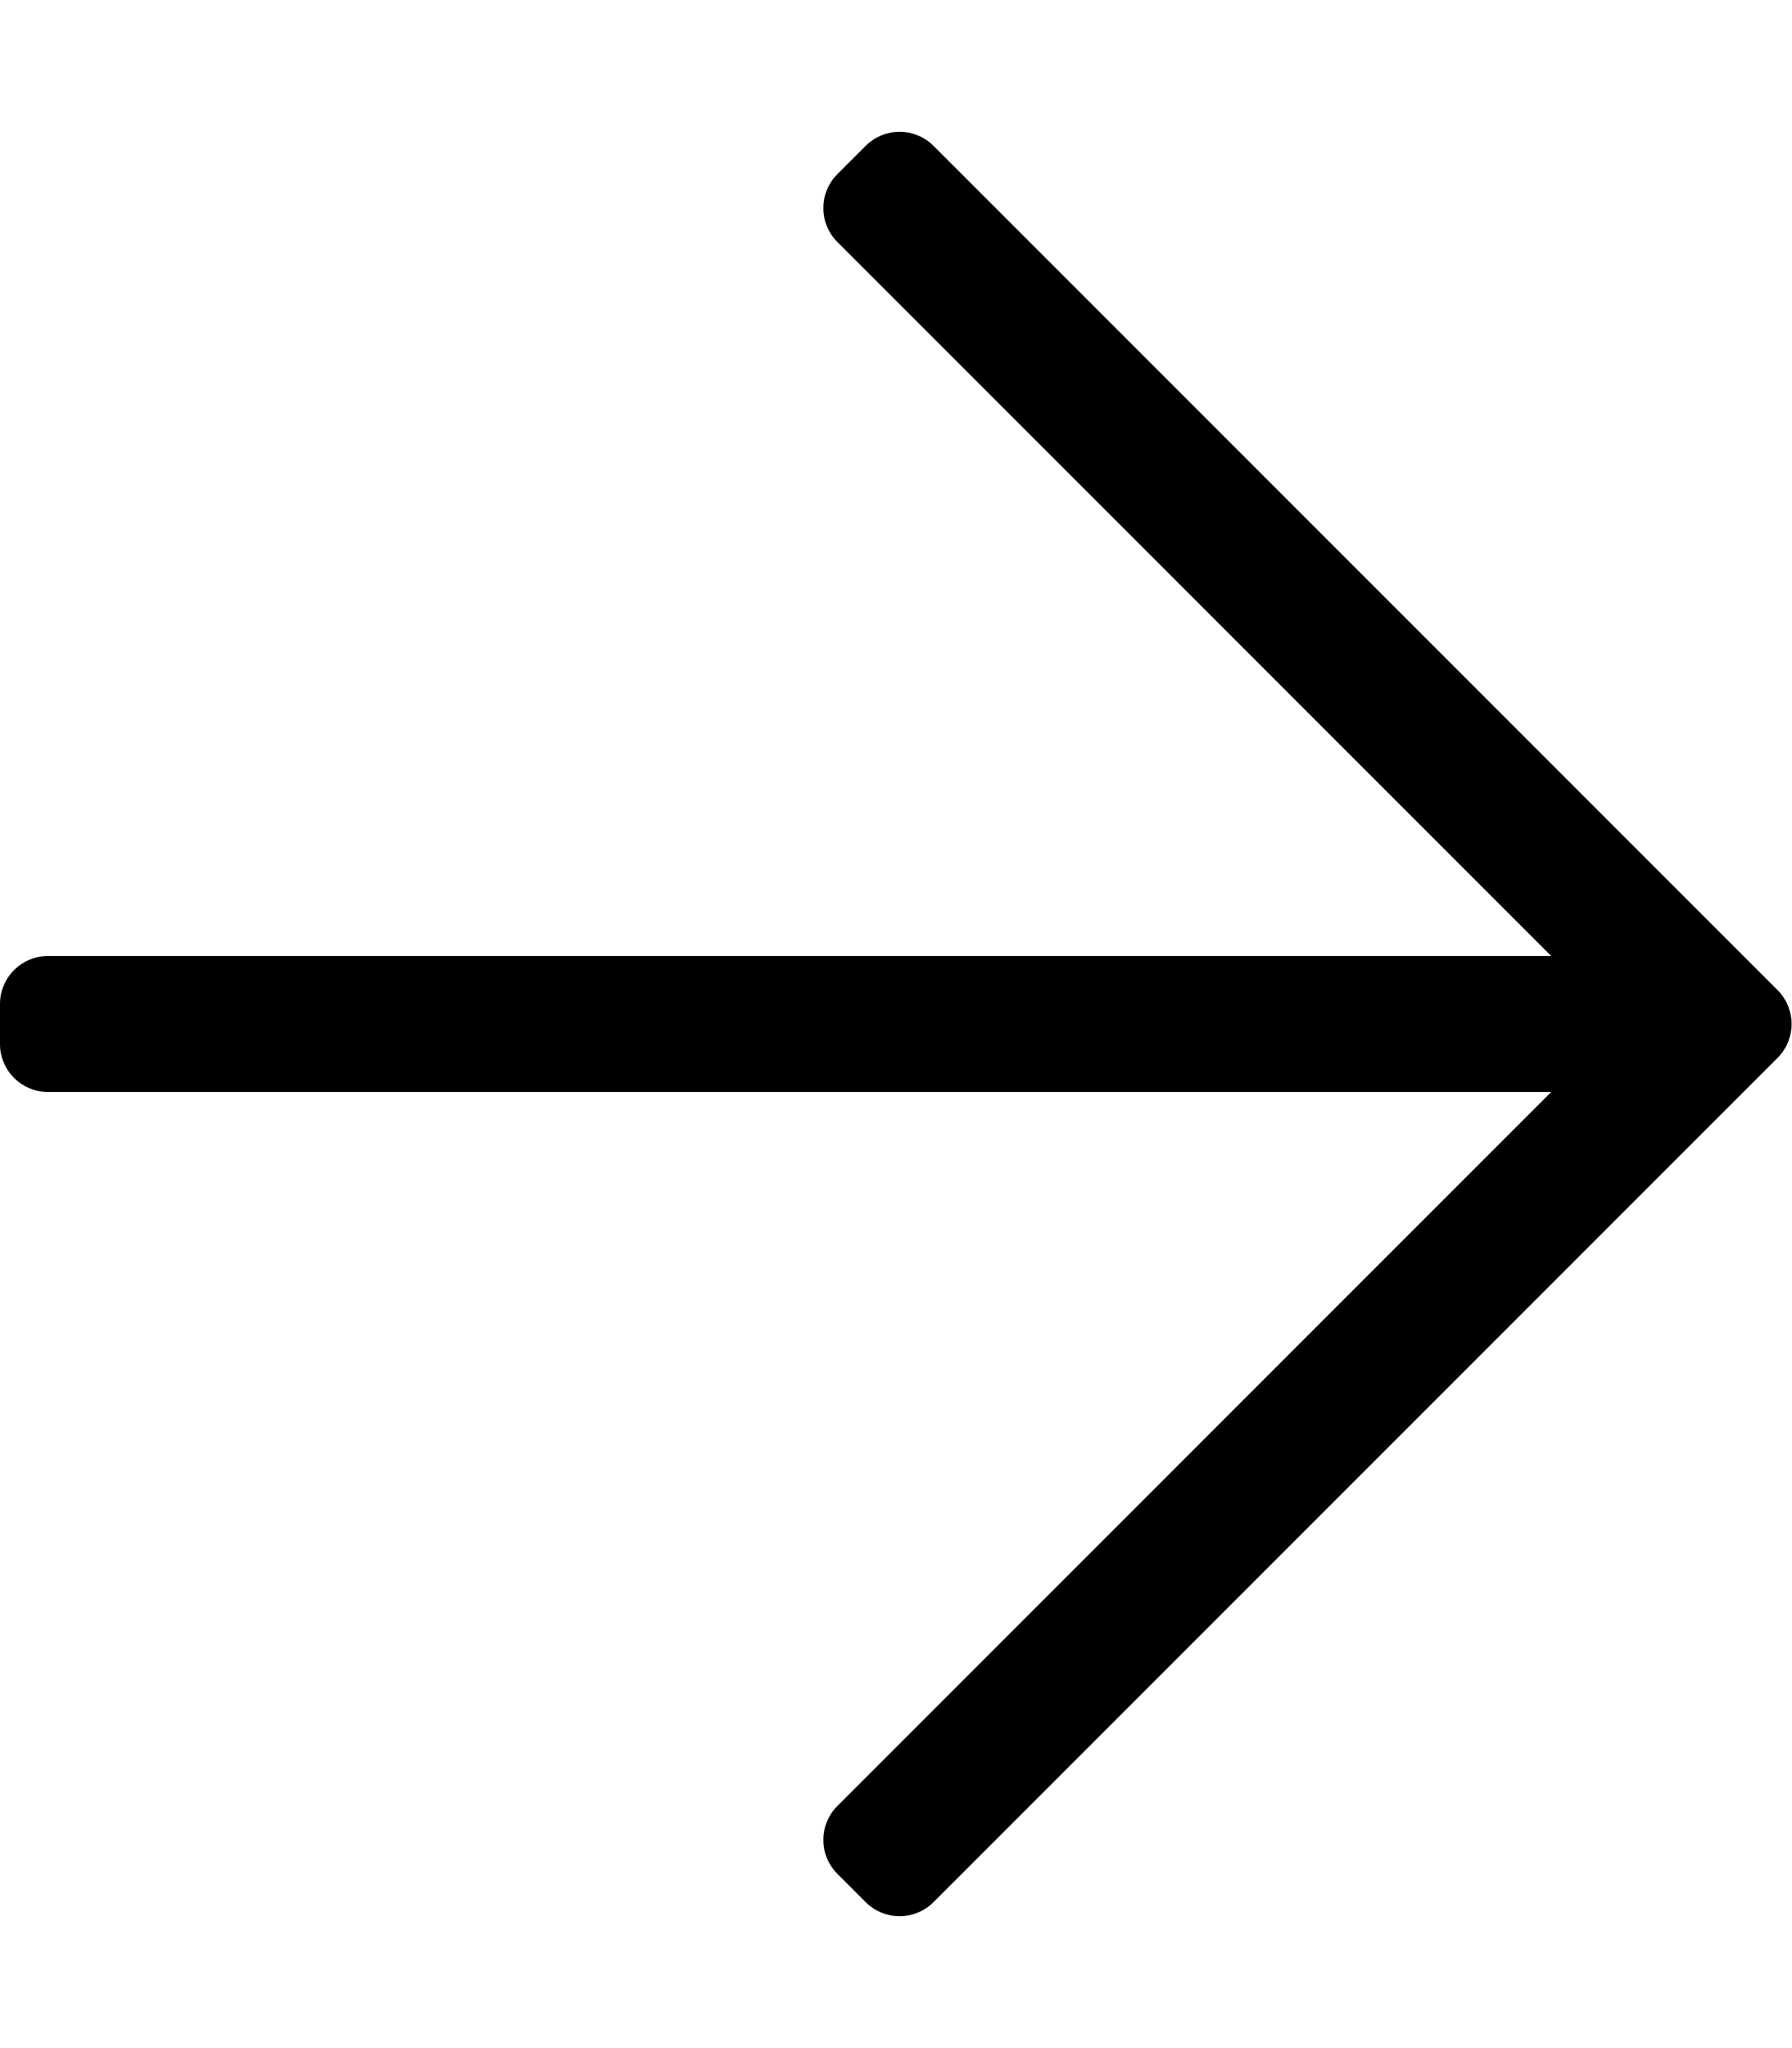
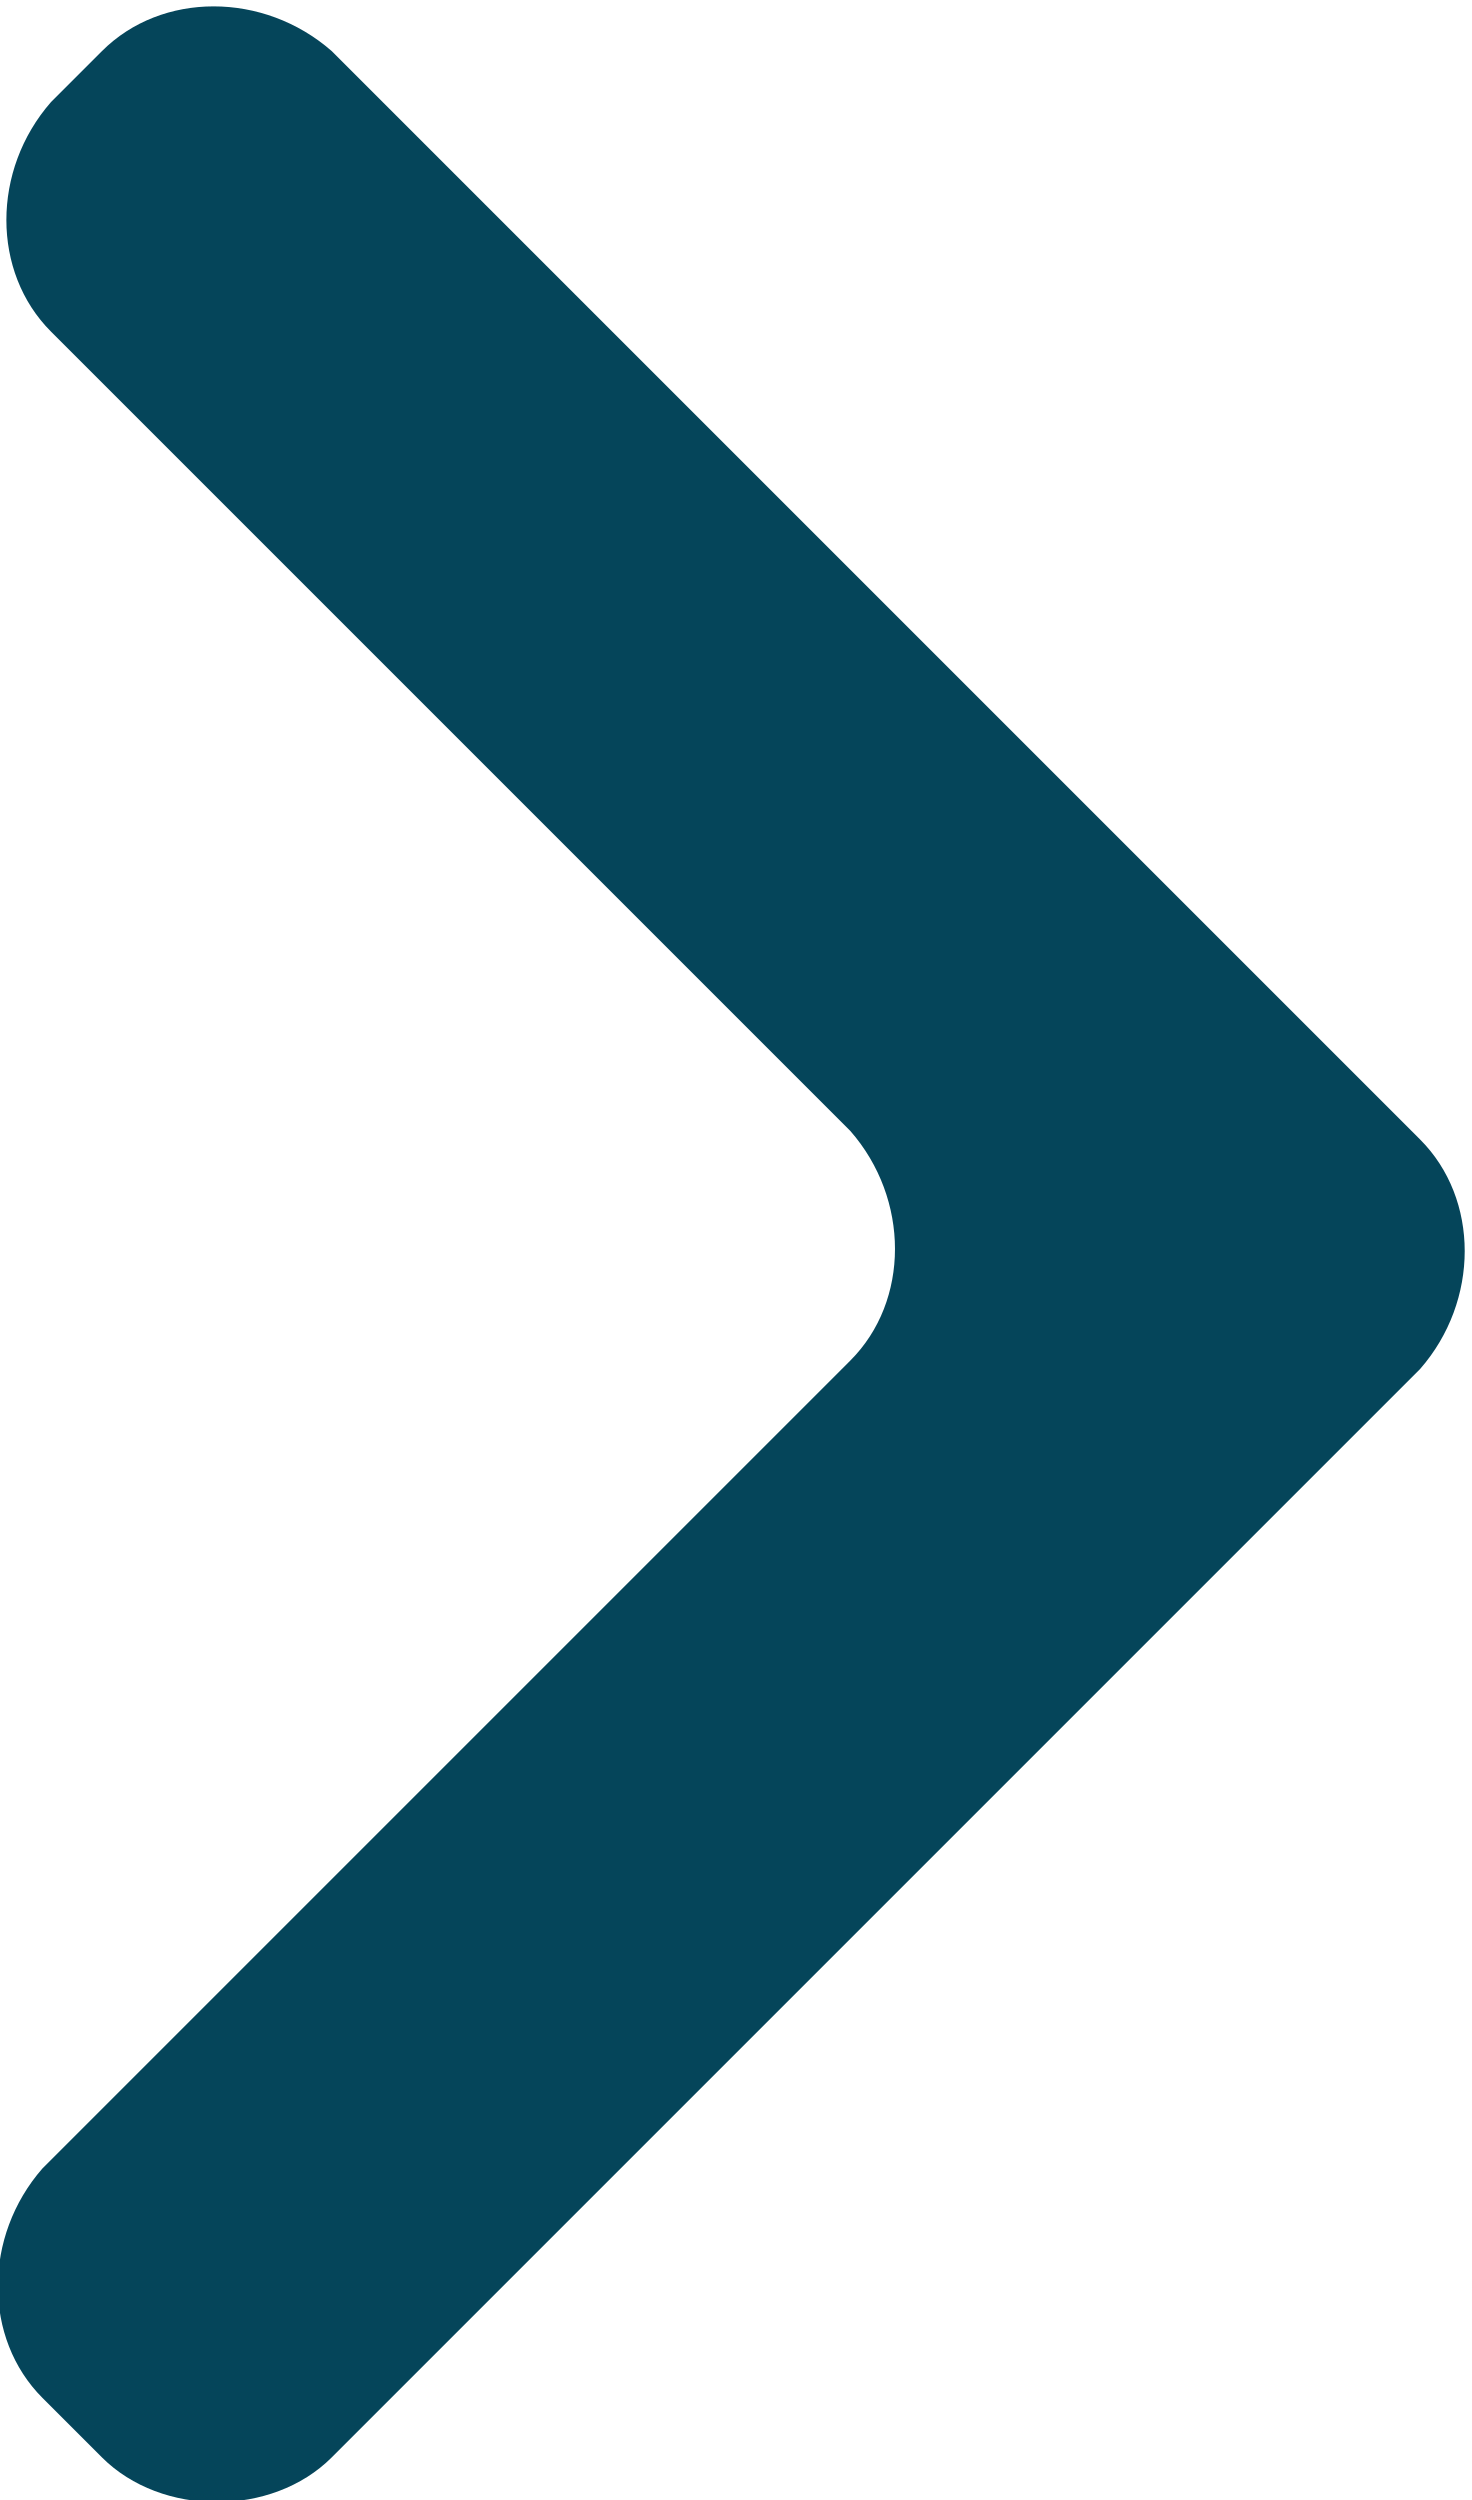
- <svg xmlns="http://www.w3.org/2000/svg" viewBox="0 0 448 512">
-   <path d="M216.464 36.465l-7.071 7.07c-4.686 4.686-4.686 12.284 0 16.971L387.887 239H12c-6.627 0-12 5.373-12 12v10c0 6.627 5.373 12 12 12h375.887L209.393 451.494c-4.686 4.686-4.686 12.284 0 16.971l7.071 7.07c4.686 4.686 12.284 4.686 16.97 0l211.051-211.05c4.686-4.686 4.686-12.284 0-16.971L233.434 36.465c-4.686-4.687-12.284-4.687-16.97 0z" />
+ <svg xmlns="http://www.w3.org/2000/svg" version="1.1" id="Layer_1" x="0px" y="0px" viewBox="0 0 17.3 29.4" style="enable-background:new 0 0 17.3 29.4;" xml:space="preserve">
+   <path id="XMLID_53_" style="fill:#05455A;" d="M1.2,28.9l-0.7-0.7c-0.7-0.7-0.7-1.9,0-2.7l9.5-9.5c0.7-0.7,0.7-1.9,0-2.7L0.6,3.9  c-0.7-0.7-0.7-1.9,0-2.7l0.6-0.6c0.7-0.7,1.9-0.7,2.7,0l12.8,12.8c0.7,0.7,0.7,1.9,0,2.7L3.9,28.9C3.2,29.6,1.9,29.6,1.2,28.9z" />
</svg>
